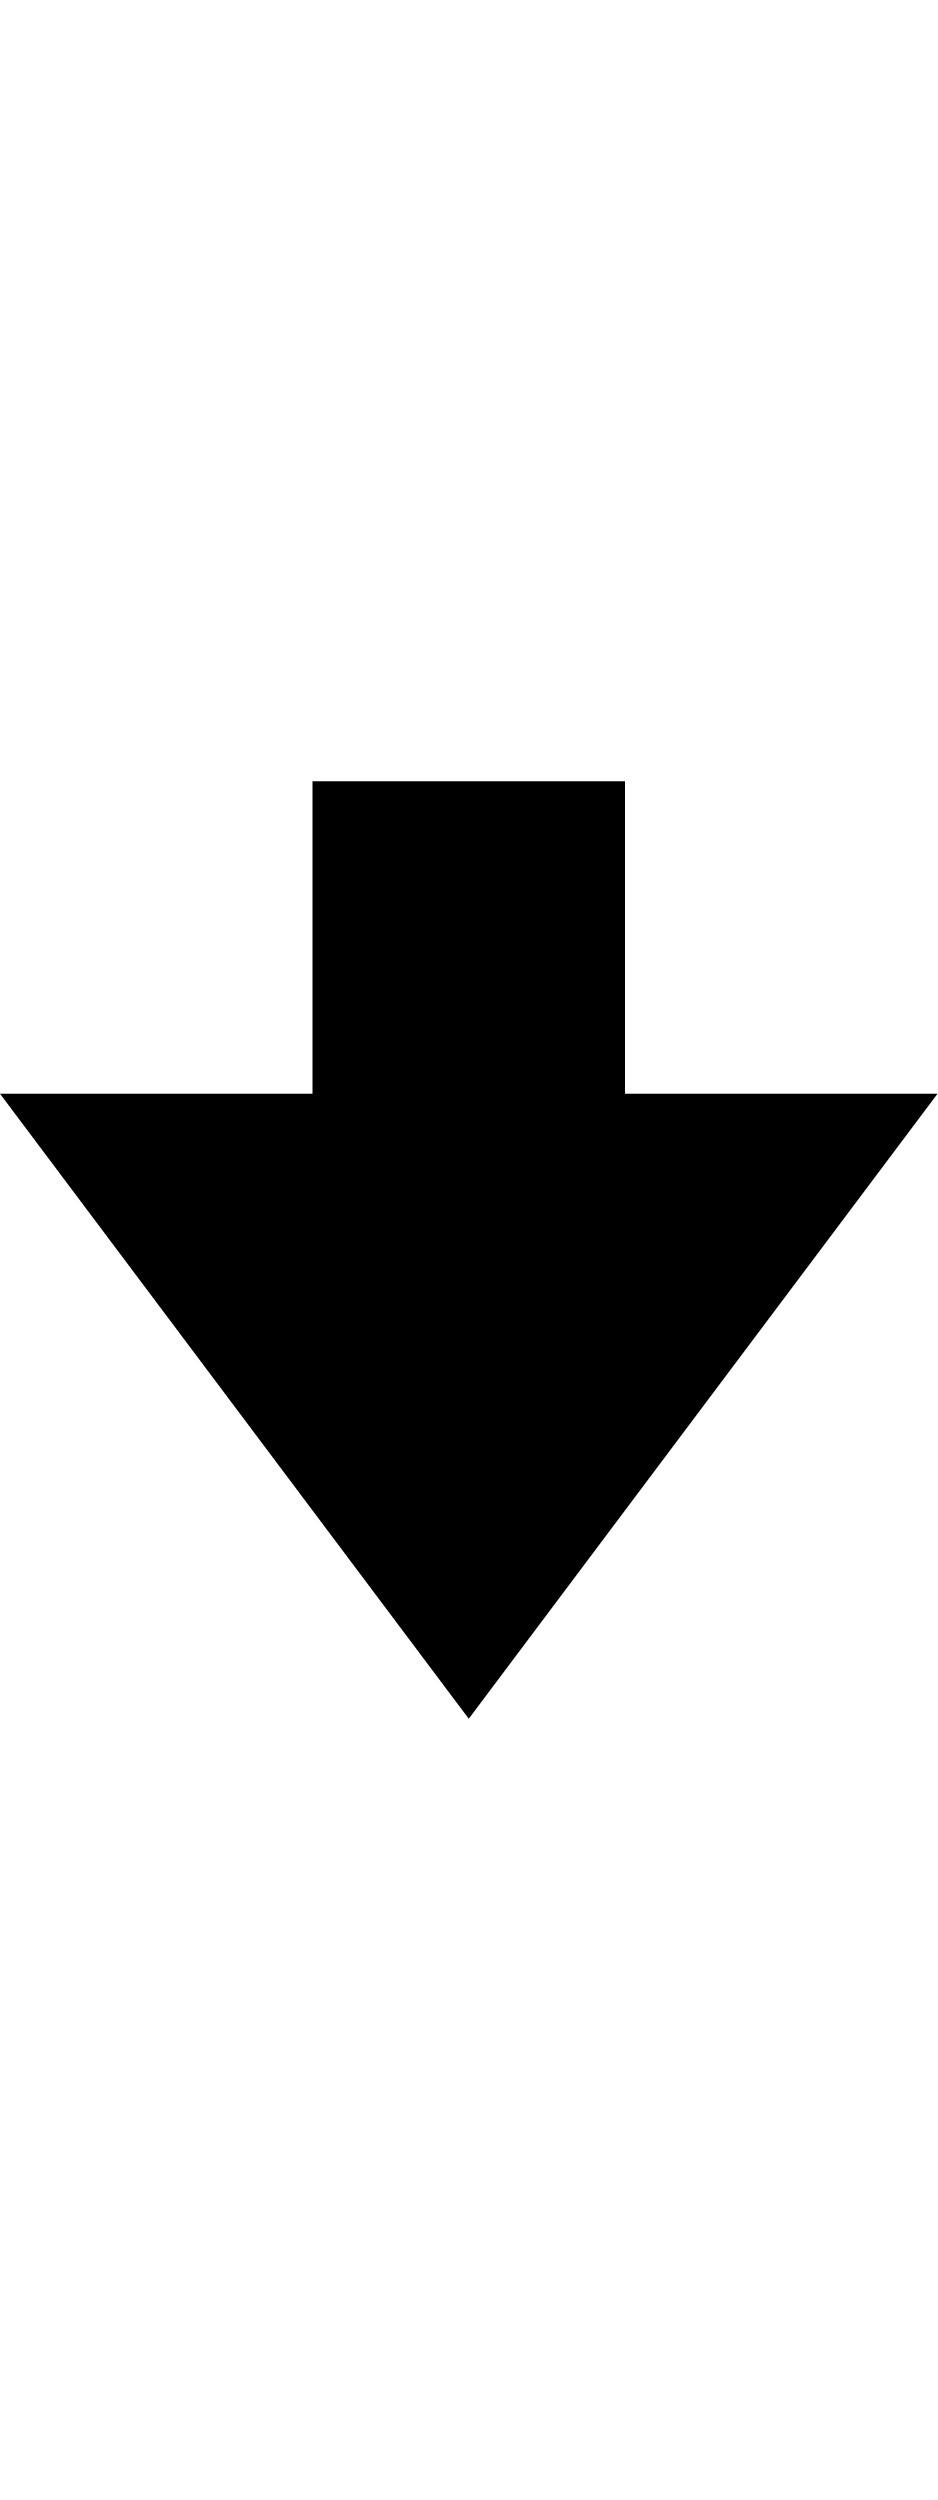
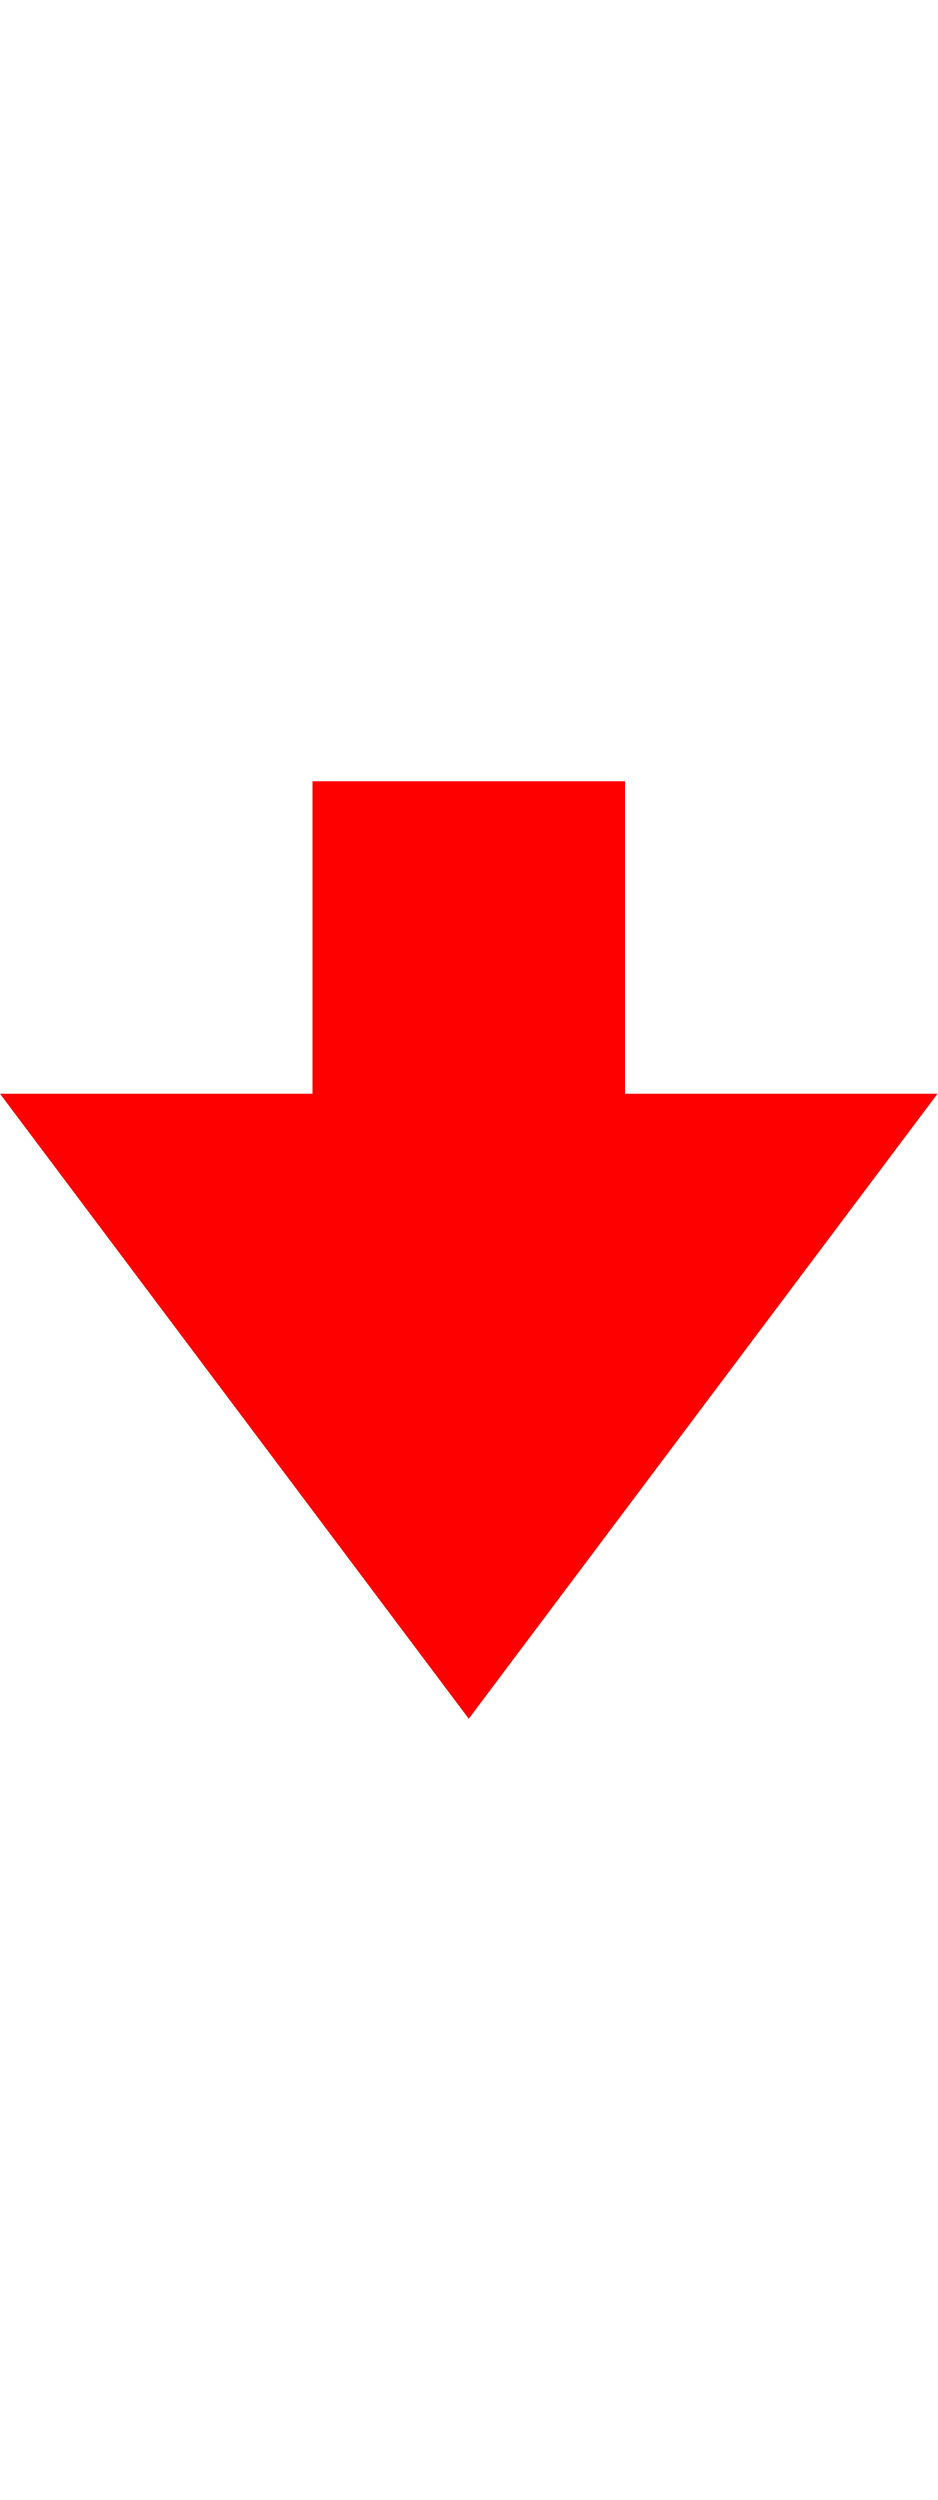
<svg xmlns="http://www.w3.org/2000/svg" width="6px" height="16px" viewBox="0 0 6 16" version="1.1">
  <defs />
  <g id="Octicons" stroke="none" stroke-width="1" fill="none" fill-rule="evenodd">
-     <g id="arrow-small-down" fill="#000000">
+     <g id="arrow-small-down" fill="red">
      <polygon id="Shape" points="4 7 4 5 2 5 2 7 0 7 3 11 6 7" />
    </g>
  </g>
</svg>
